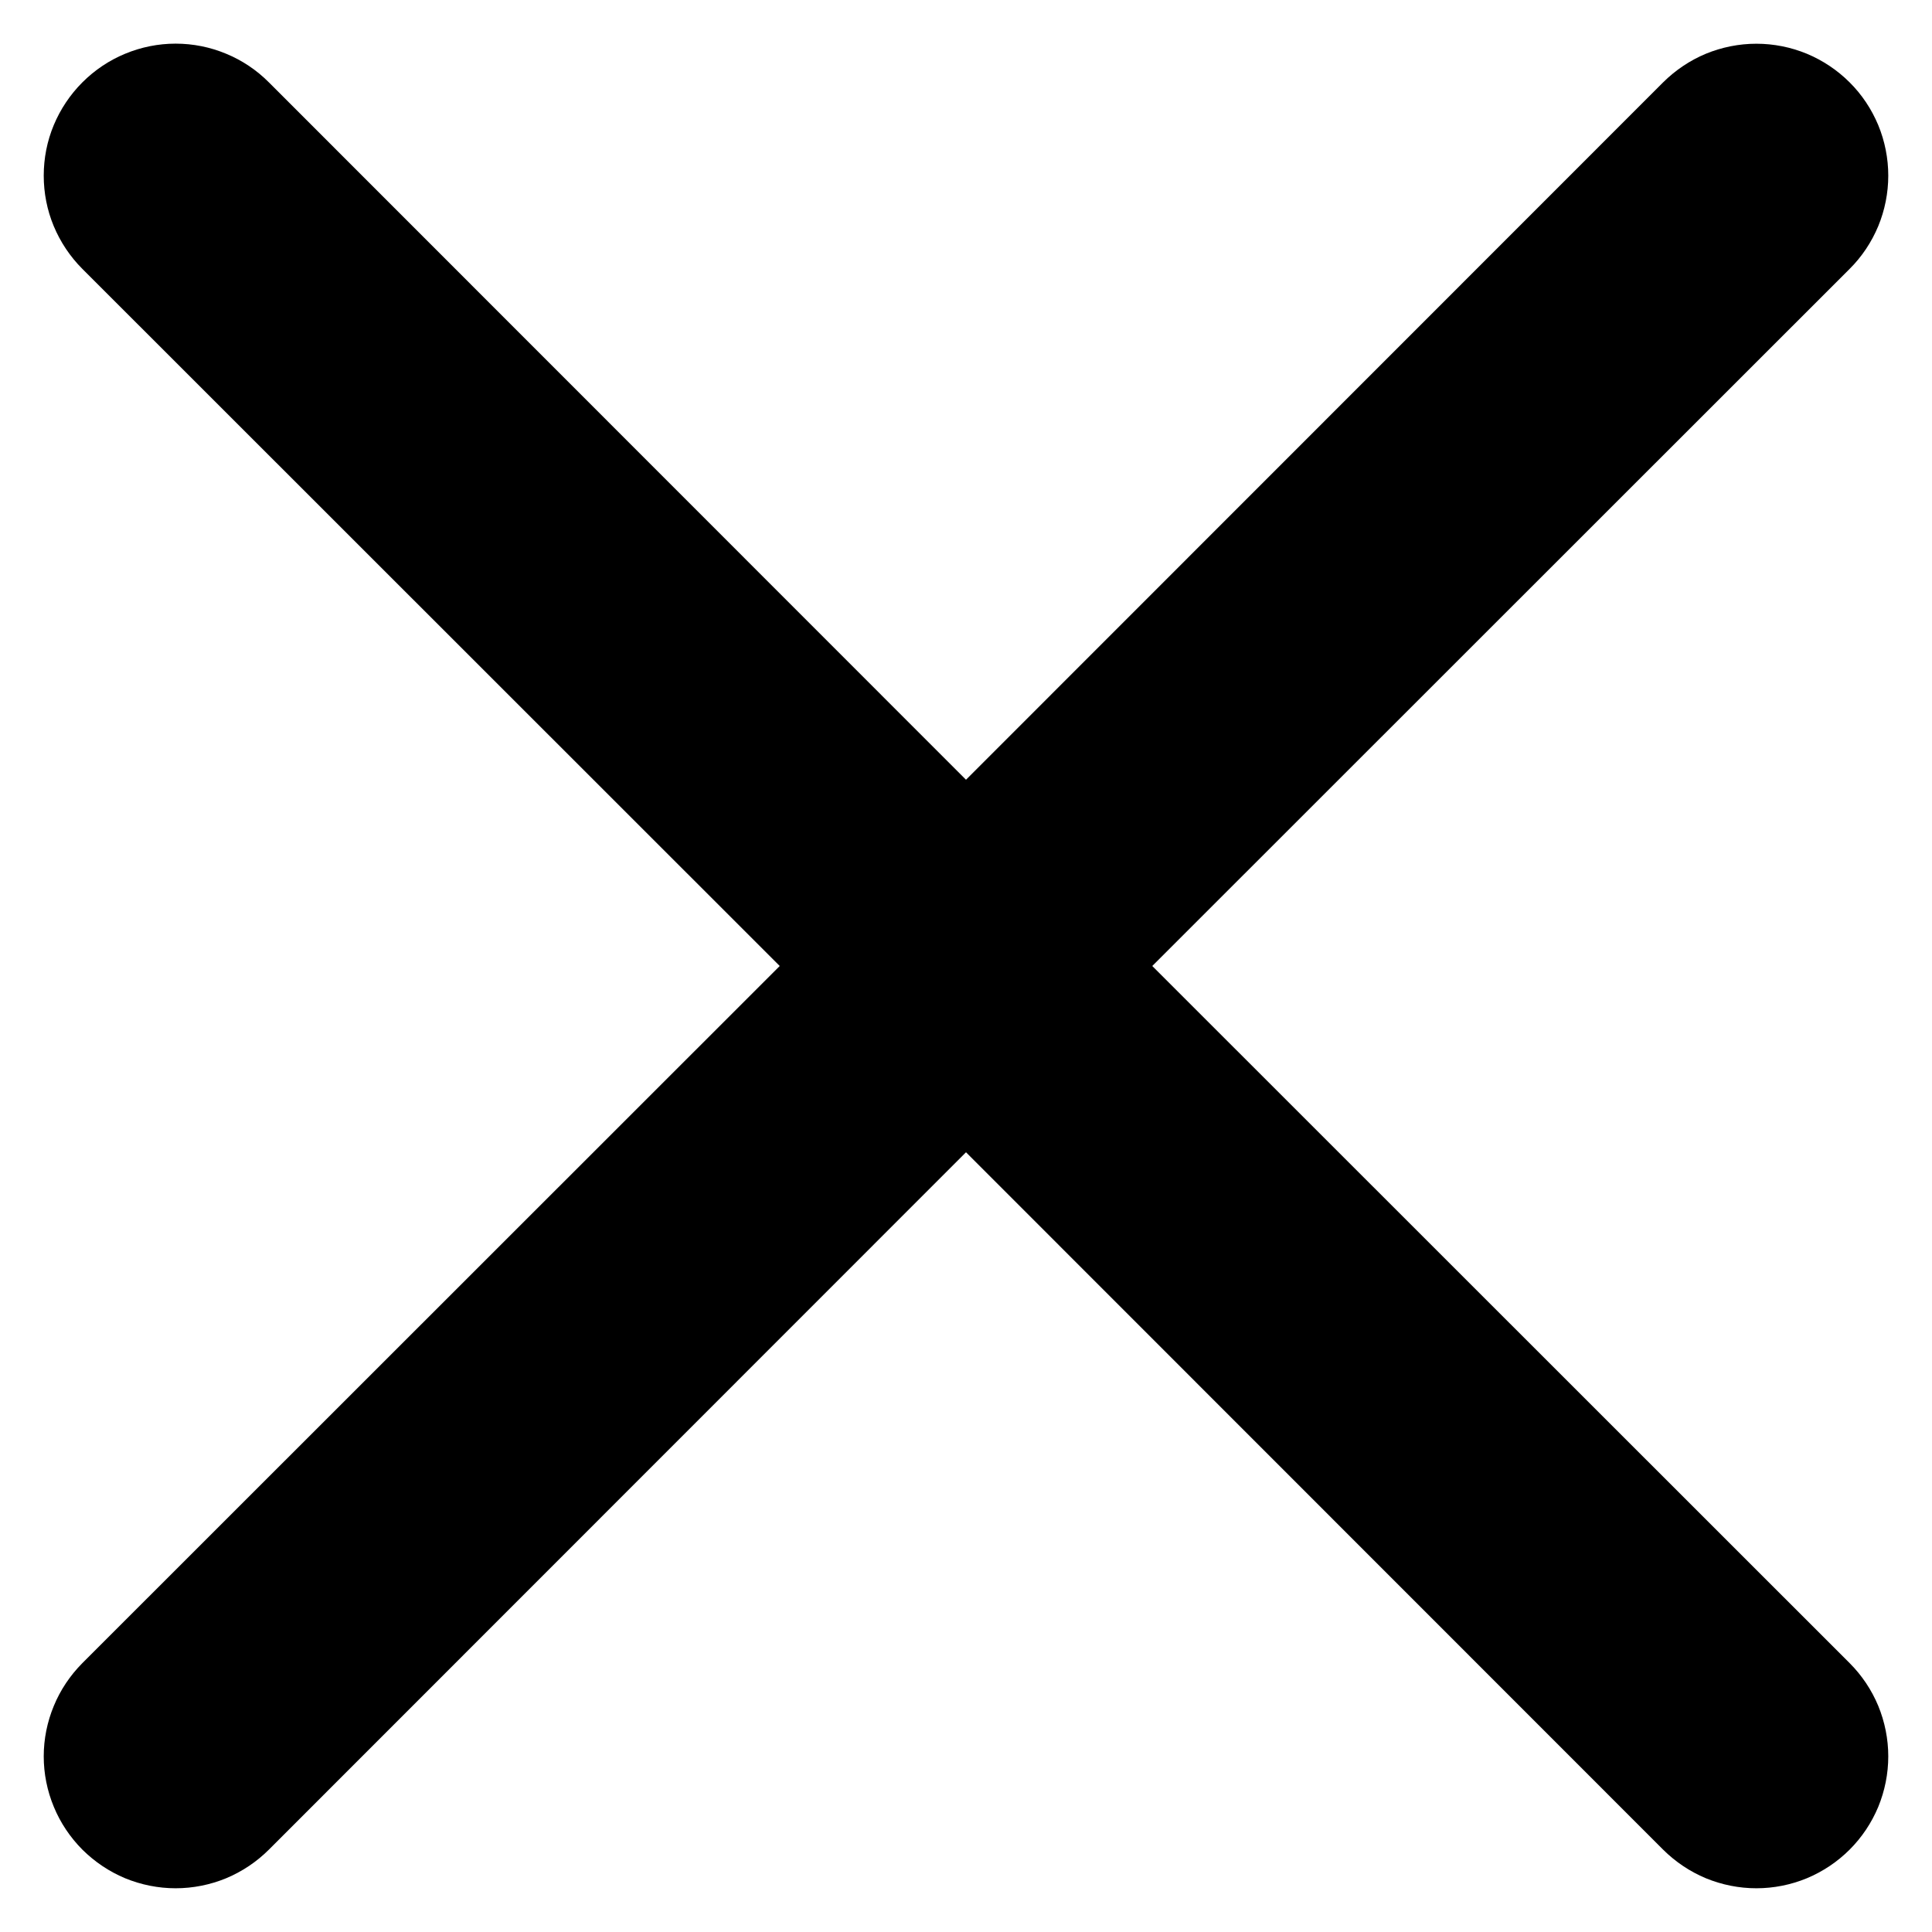
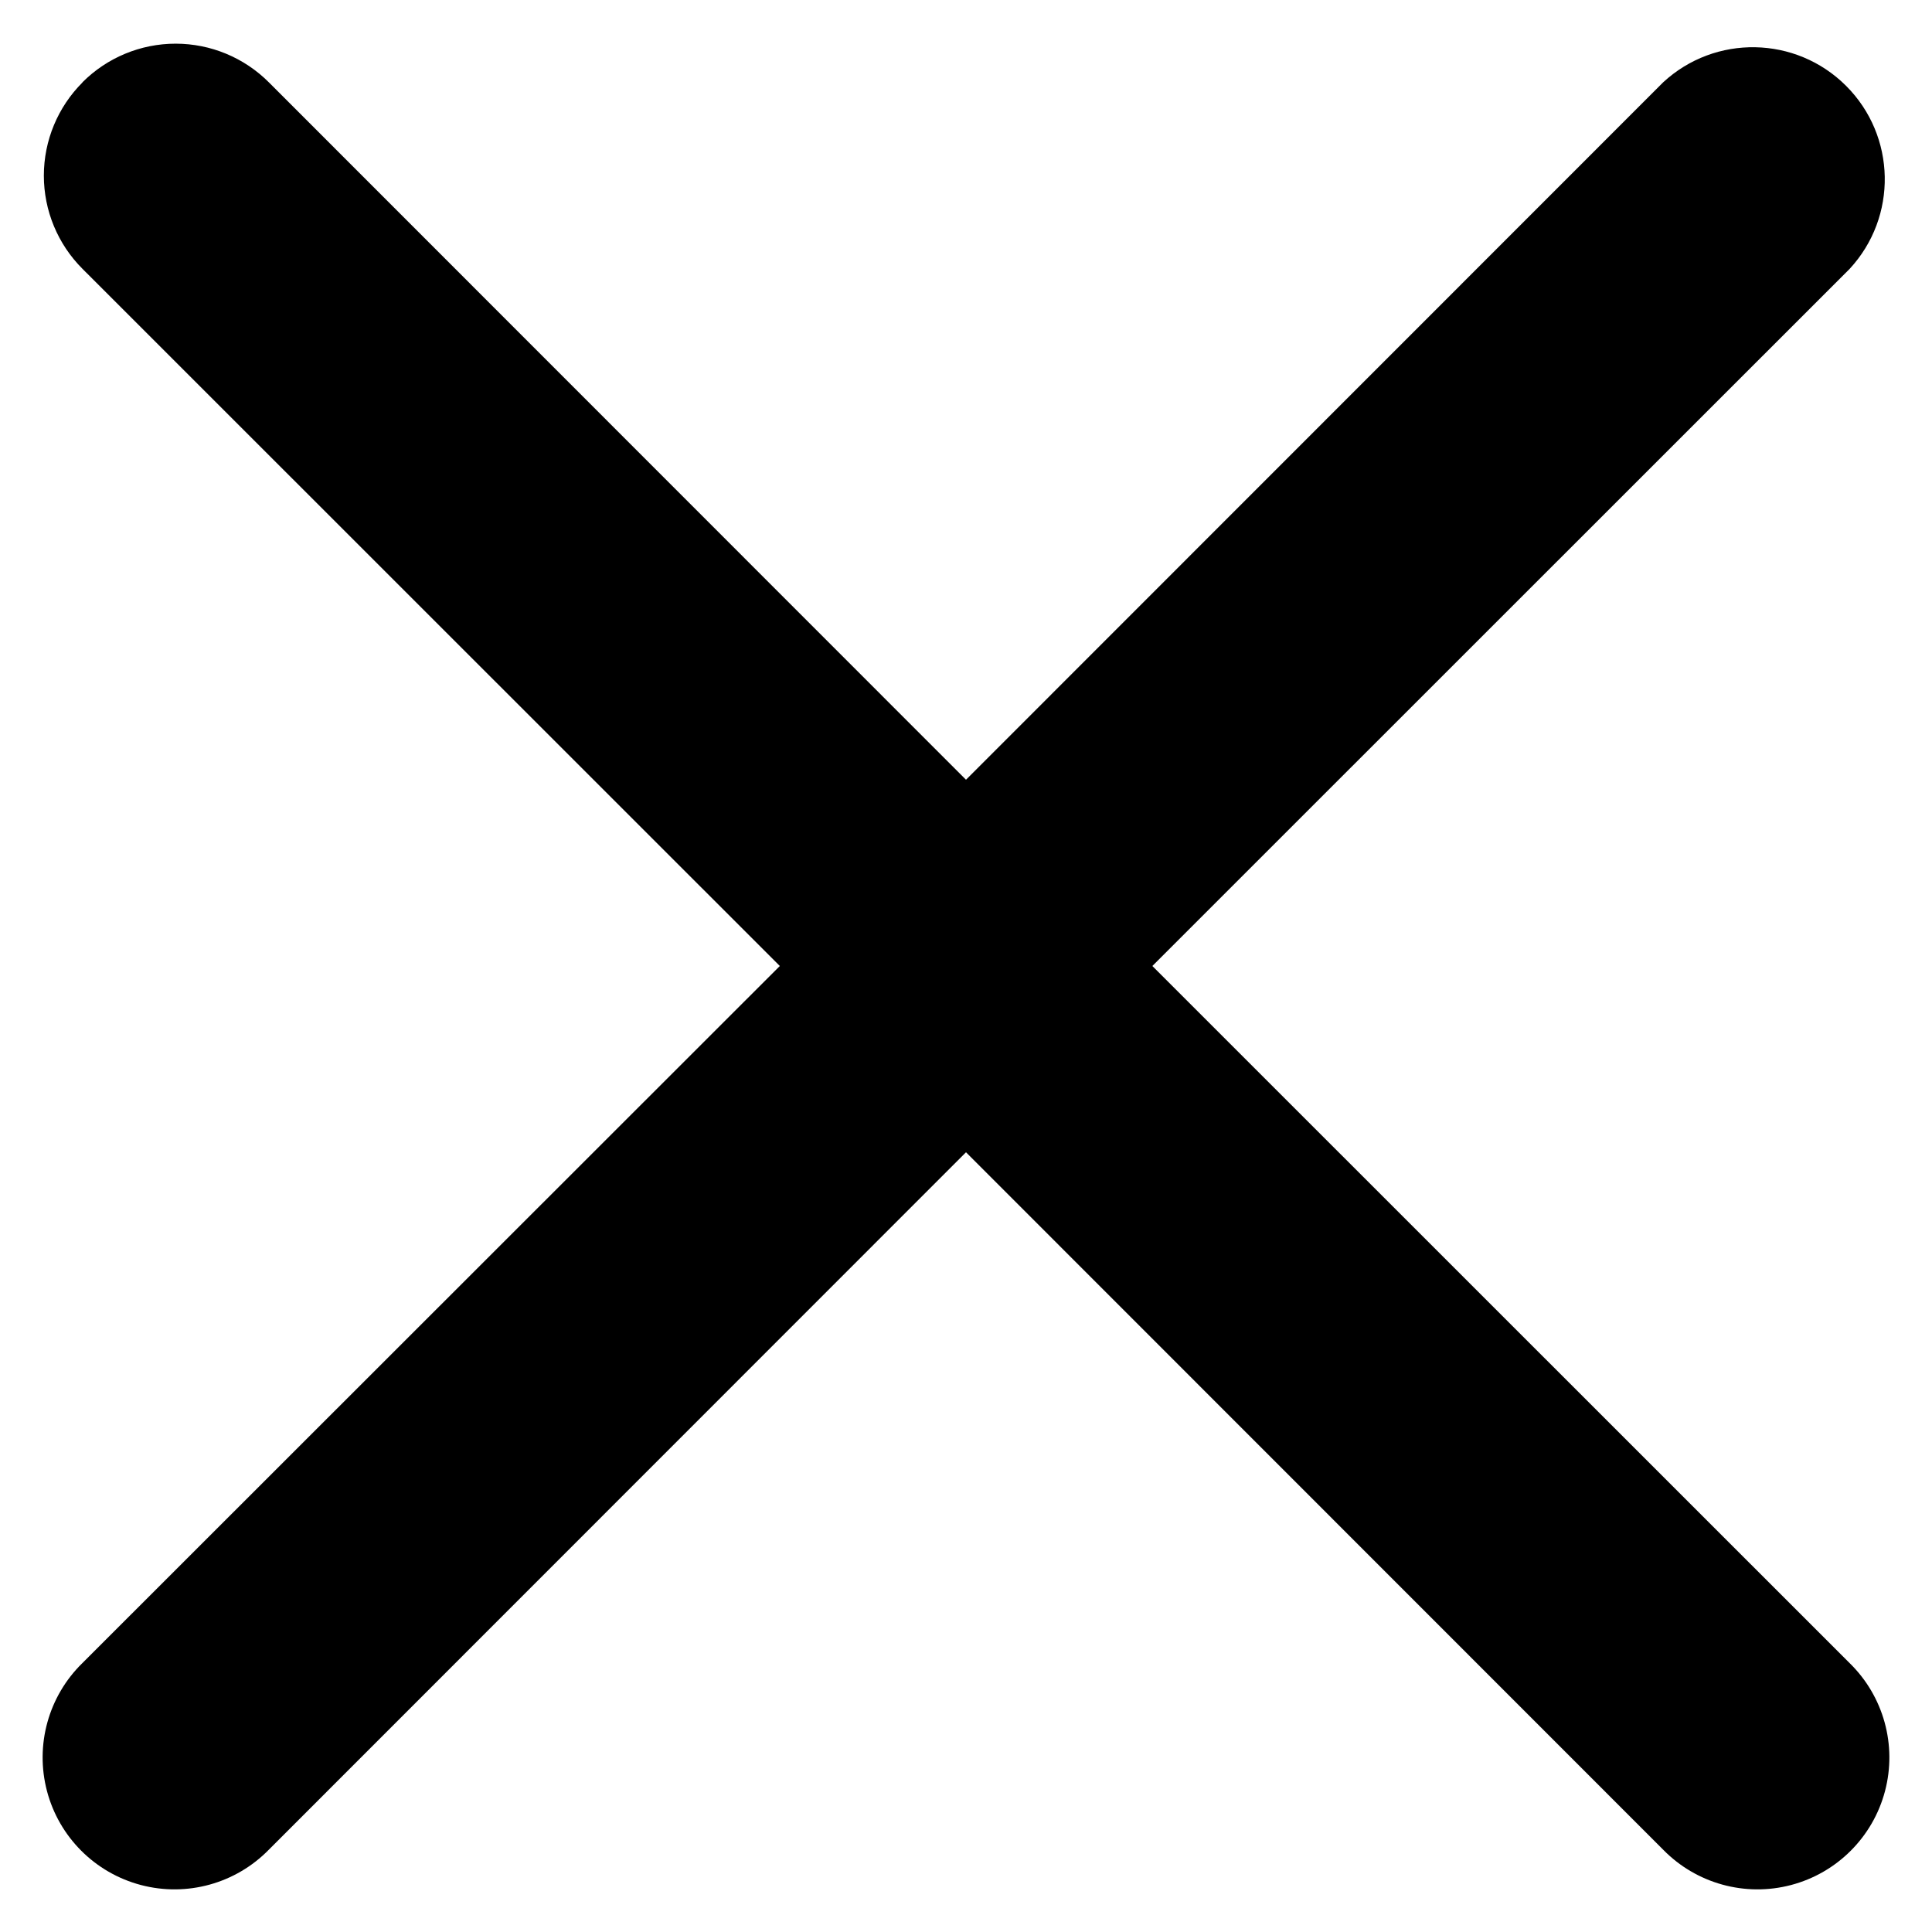
- <svg xmlns="http://www.w3.org/2000/svg" width="22" height="22" viewBox="0 0 22 22" fill="none">
-   <path d="M0.938 0.938C1.078 0.798 1.243 0.687 1.425 0.612C1.608 0.536 1.803 0.497 2 0.497C2.198 0.497 2.393 0.536 2.575 0.612C2.757 0.687 2.923 0.798 3.062 0.938L11 8.879L18.938 0.938C19.078 0.799 19.243 0.688 19.425 0.612C19.608 0.537 19.803 0.498 20 0.498C20.198 0.498 20.393 0.537 20.575 0.612C20.757 0.688 20.923 0.799 21.062 0.938C21.202 1.077 21.312 1.243 21.388 1.425C21.463 1.607 21.502 1.803 21.502 2C21.502 2.197 21.463 2.393 21.388 2.575C21.312 2.757 21.202 2.923 21.062 3.062L13.121 11L21.062 18.938C21.202 19.078 21.312 19.243 21.388 19.425C21.463 19.608 21.502 19.803 21.502 20C21.502 20.197 21.463 20.392 21.388 20.575C21.312 20.757 21.202 20.922 21.062 21.062C20.923 21.201 20.757 21.312 20.575 21.388C20.393 21.463 20.198 21.502 20 21.502C19.803 21.502 19.608 21.463 19.425 21.388C19.243 21.312 19.078 21.201 18.938 21.062L11 13.121L3.062 21.062C2.923 21.201 2.757 21.312 2.575 21.388C2.393 21.463 2.197 21.502 2 21.502C1.803 21.502 1.608 21.463 1.425 21.388C1.243 21.312 1.078 21.201 0.938 21.062C0.799 20.922 0.688 20.757 0.613 20.575C0.537 20.392 0.498 20.197 0.498 20C0.498 19.803 0.537 19.608 0.613 19.425C0.688 19.243 0.799 19.078 0.938 18.938L8.879 11L0.938 3.062C0.799 2.923 0.688 2.757 0.612 2.575C0.536 2.393 0.498 2.197 0.498 2C0.498 1.803 0.536 1.607 0.612 1.425C0.688 1.243 0.799 1.077 0.938 0.938Z" fill="black" />
+ <svg xmlns="http://www.w3.org/2000/svg" width="22" height="22" fill="none" viewBox="0 0 22 22">
+   <path fill="#000" d="M.938.938a1.5 1.5 0 0 1 2.124 0L11 8.879 18.938.938a1.503 1.503 0 0 1 2.124 2.124L13.122 11l7.94 7.938a1.502 1.502 0 1 1-2.124 2.124L11 13.121l-7.938 7.941a1.502 1.502 0 1 1-2.124-2.124L8.88 11 .94 3.062a1.5 1.5 0 0 1 0-2.124" />
</svg>
